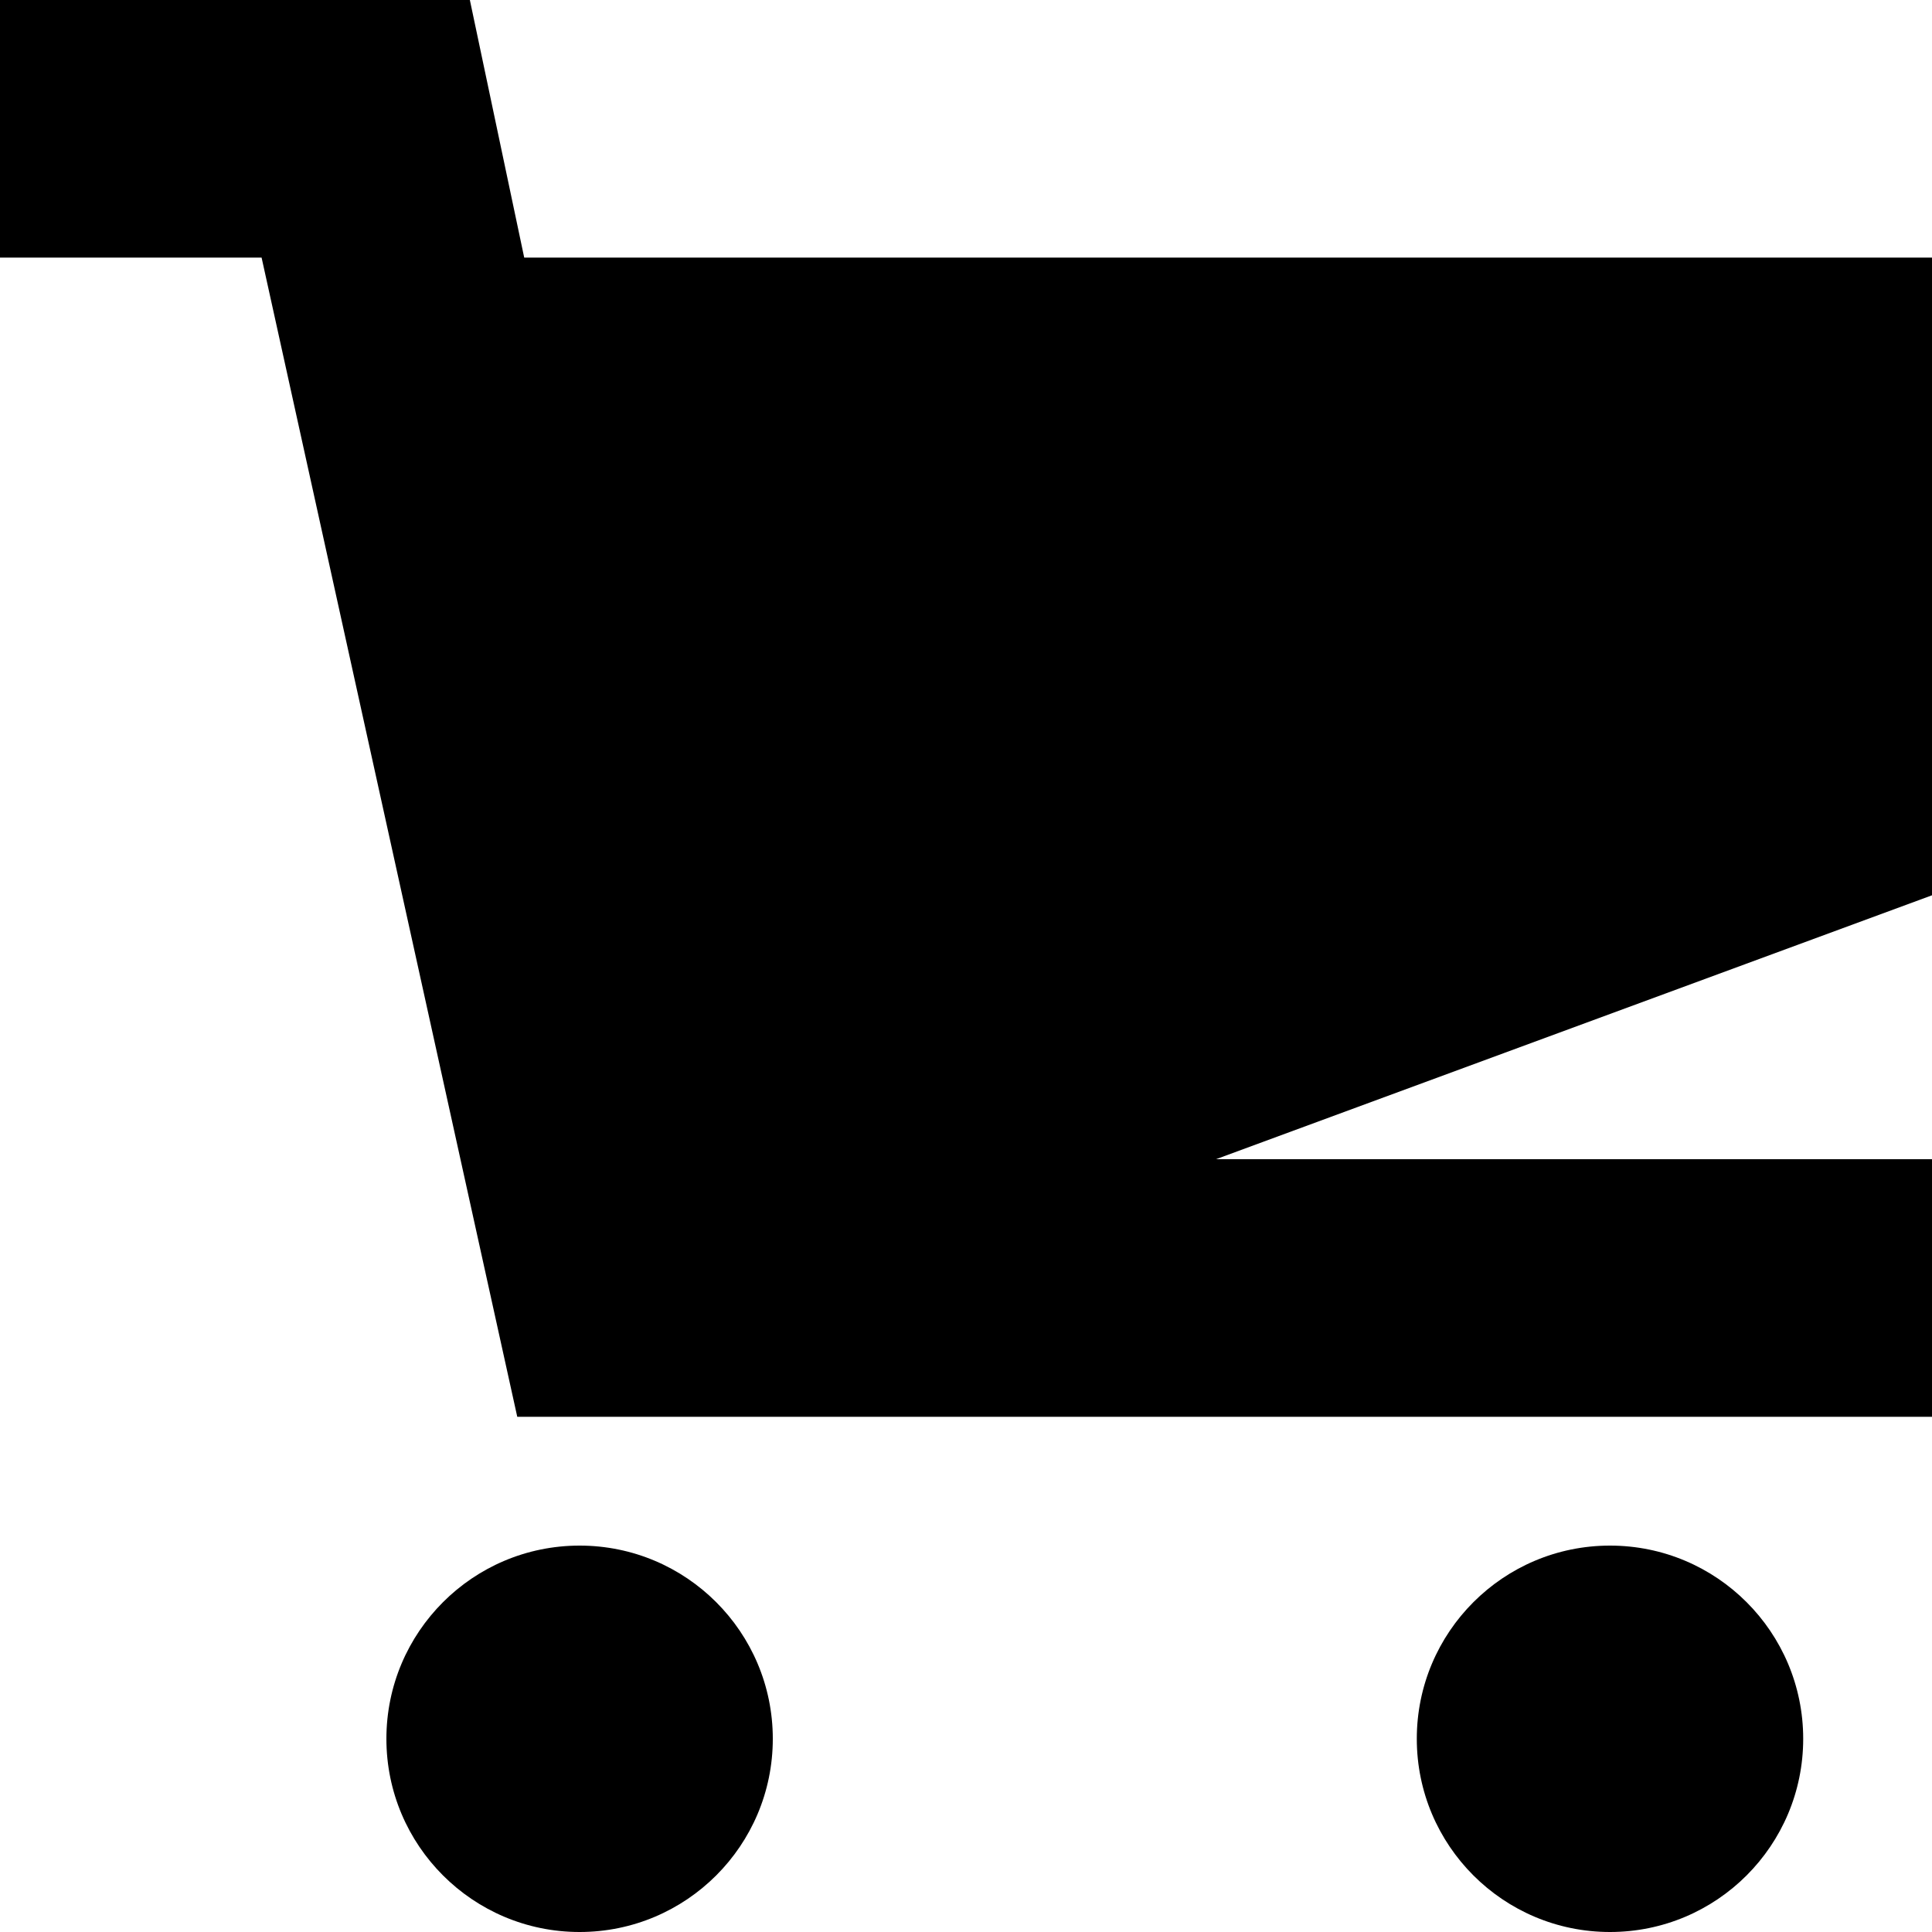
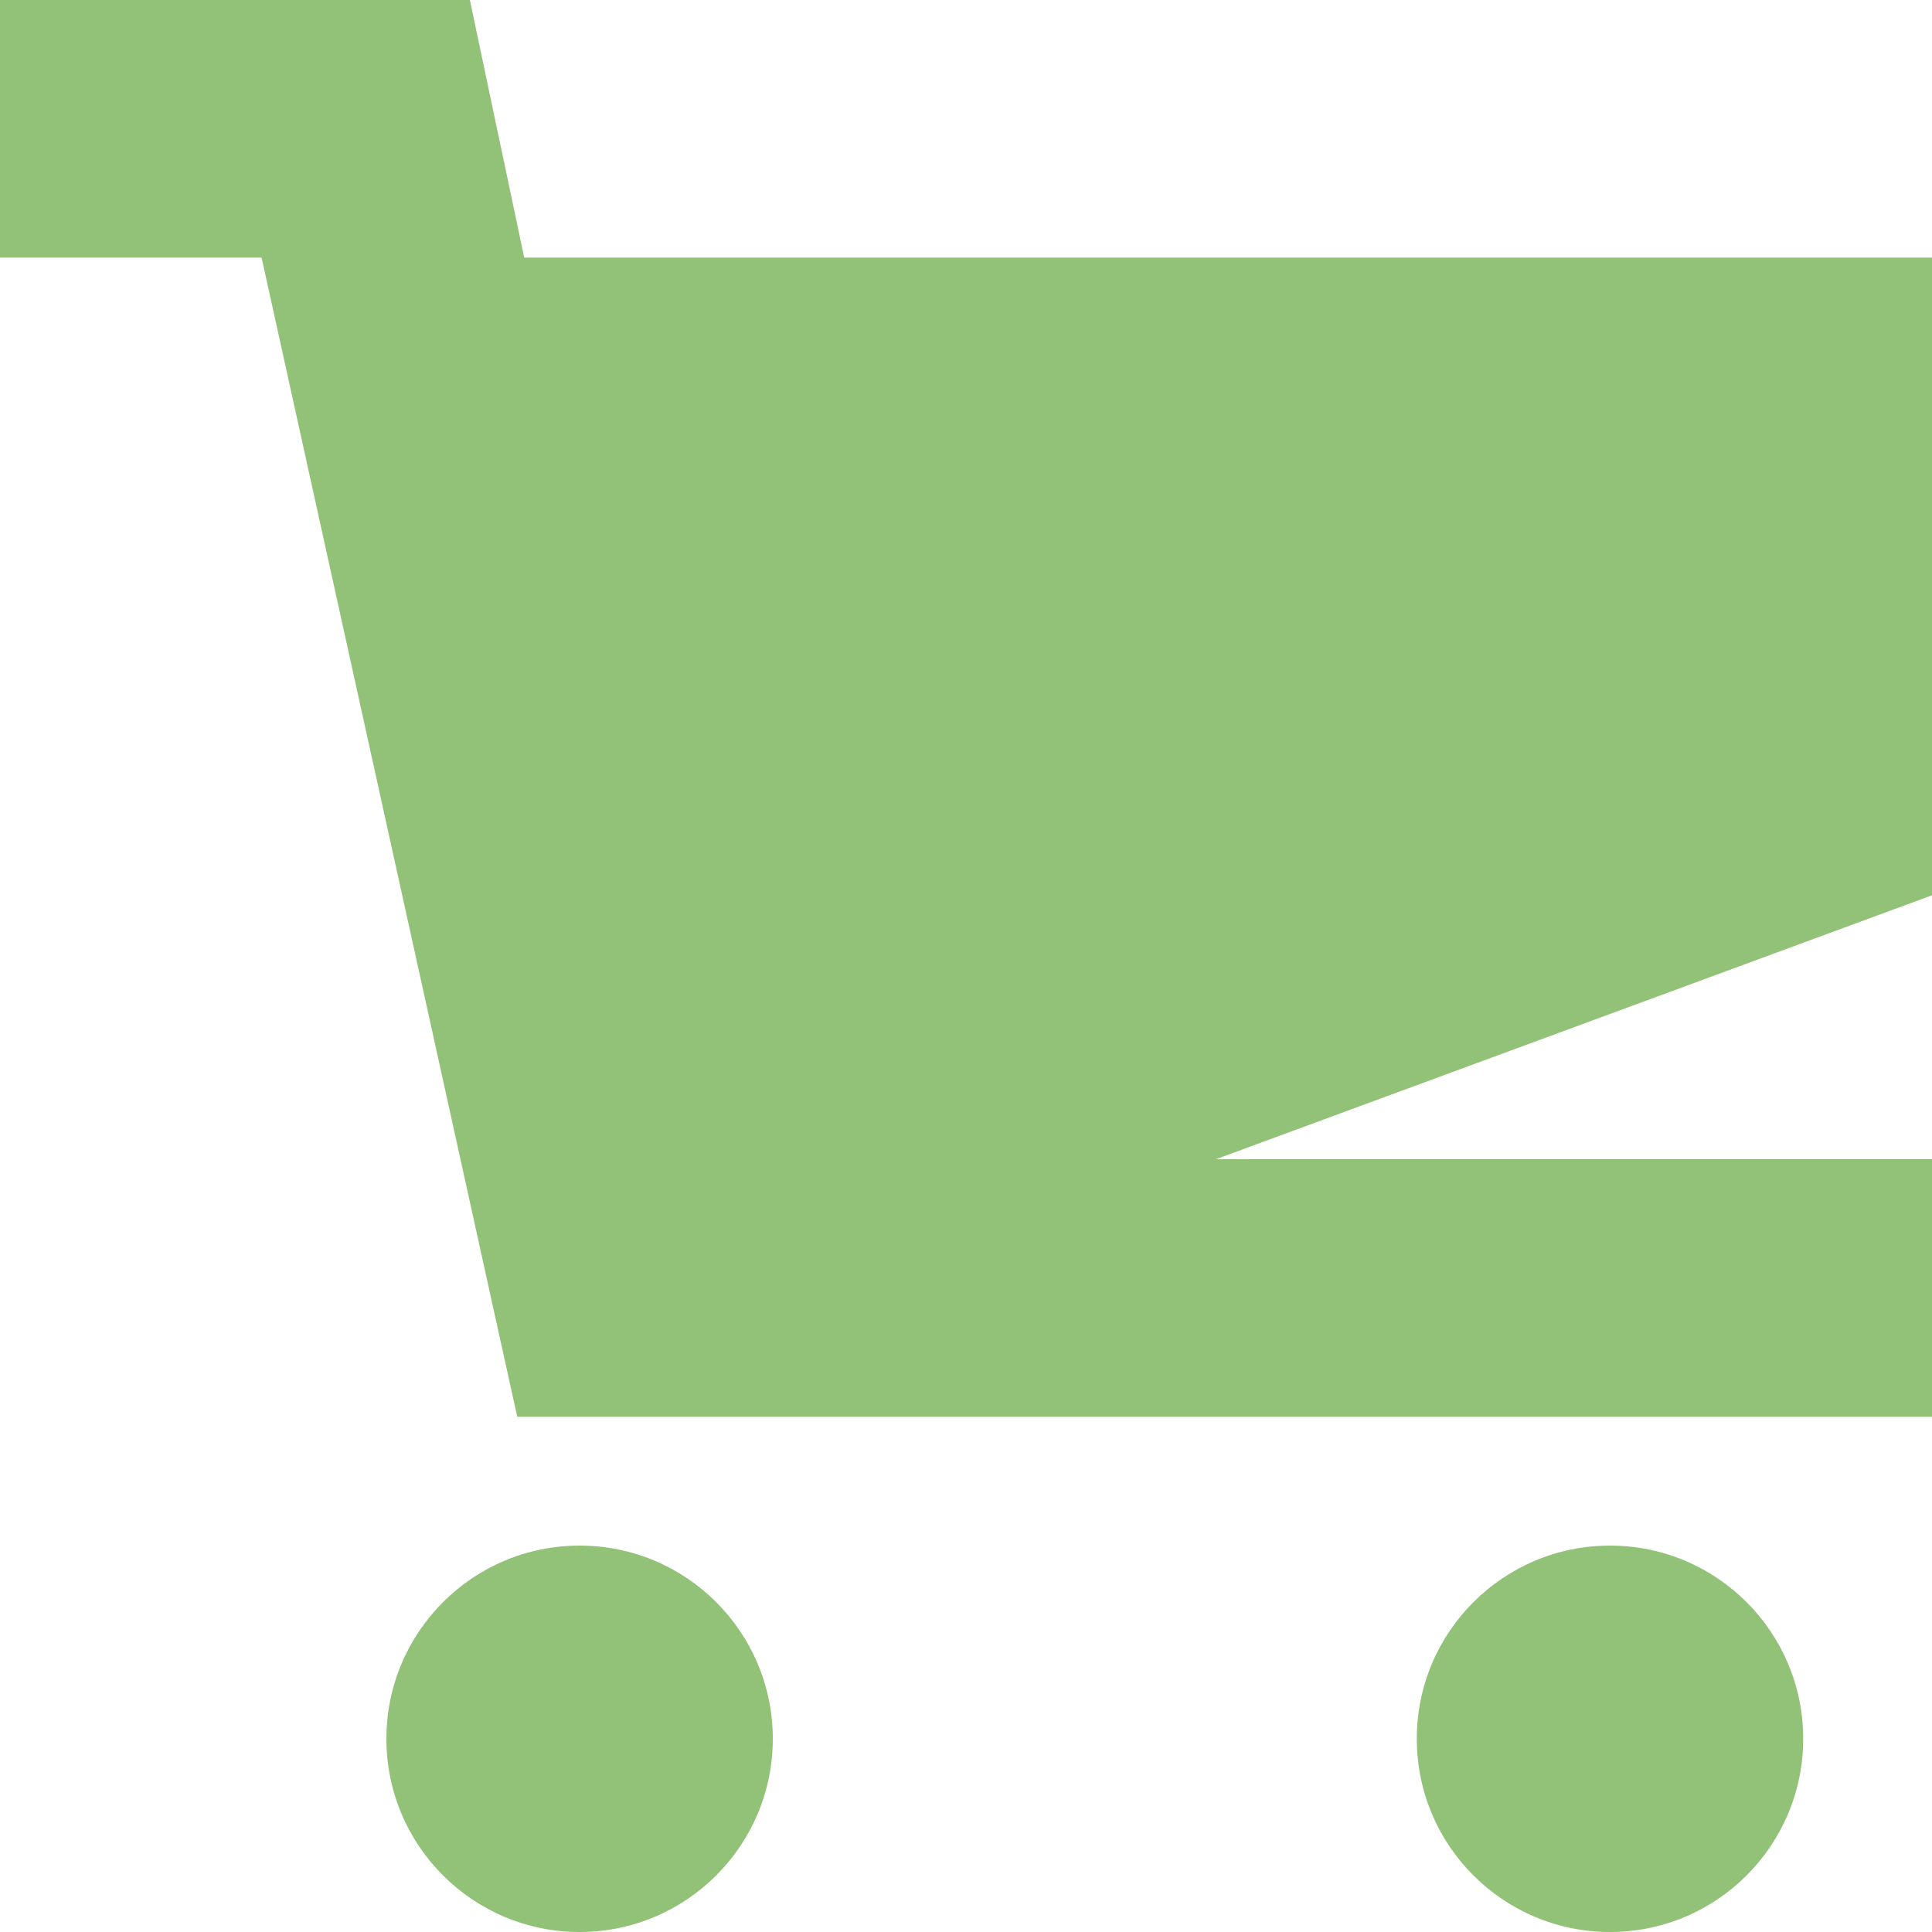
<svg xmlns="http://www.w3.org/2000/svg" width="15" height="15">
-   <circle cx="4.5" cy="13.5" r="1.5" />
-   <circle cx="12.5" cy="13.5" r="1.5" />
-   <path d="M15 2H4.07l-.422-2H0v2h2.031l1.985 9H15V9H9.441L15 6.951z" />
+   <circle fill="#92c178" cx="4.5" cy="13.5" r="1.5" />
+   <circle fill="#92c178" cx="12.5" cy="13.5" r="1.5" />
+   <path fill="#92c178" d="M15 2H4.07l-.422-2H0v2h2.031l1.985 9H15V9H9.441L15 6.951z" />
</svg>
